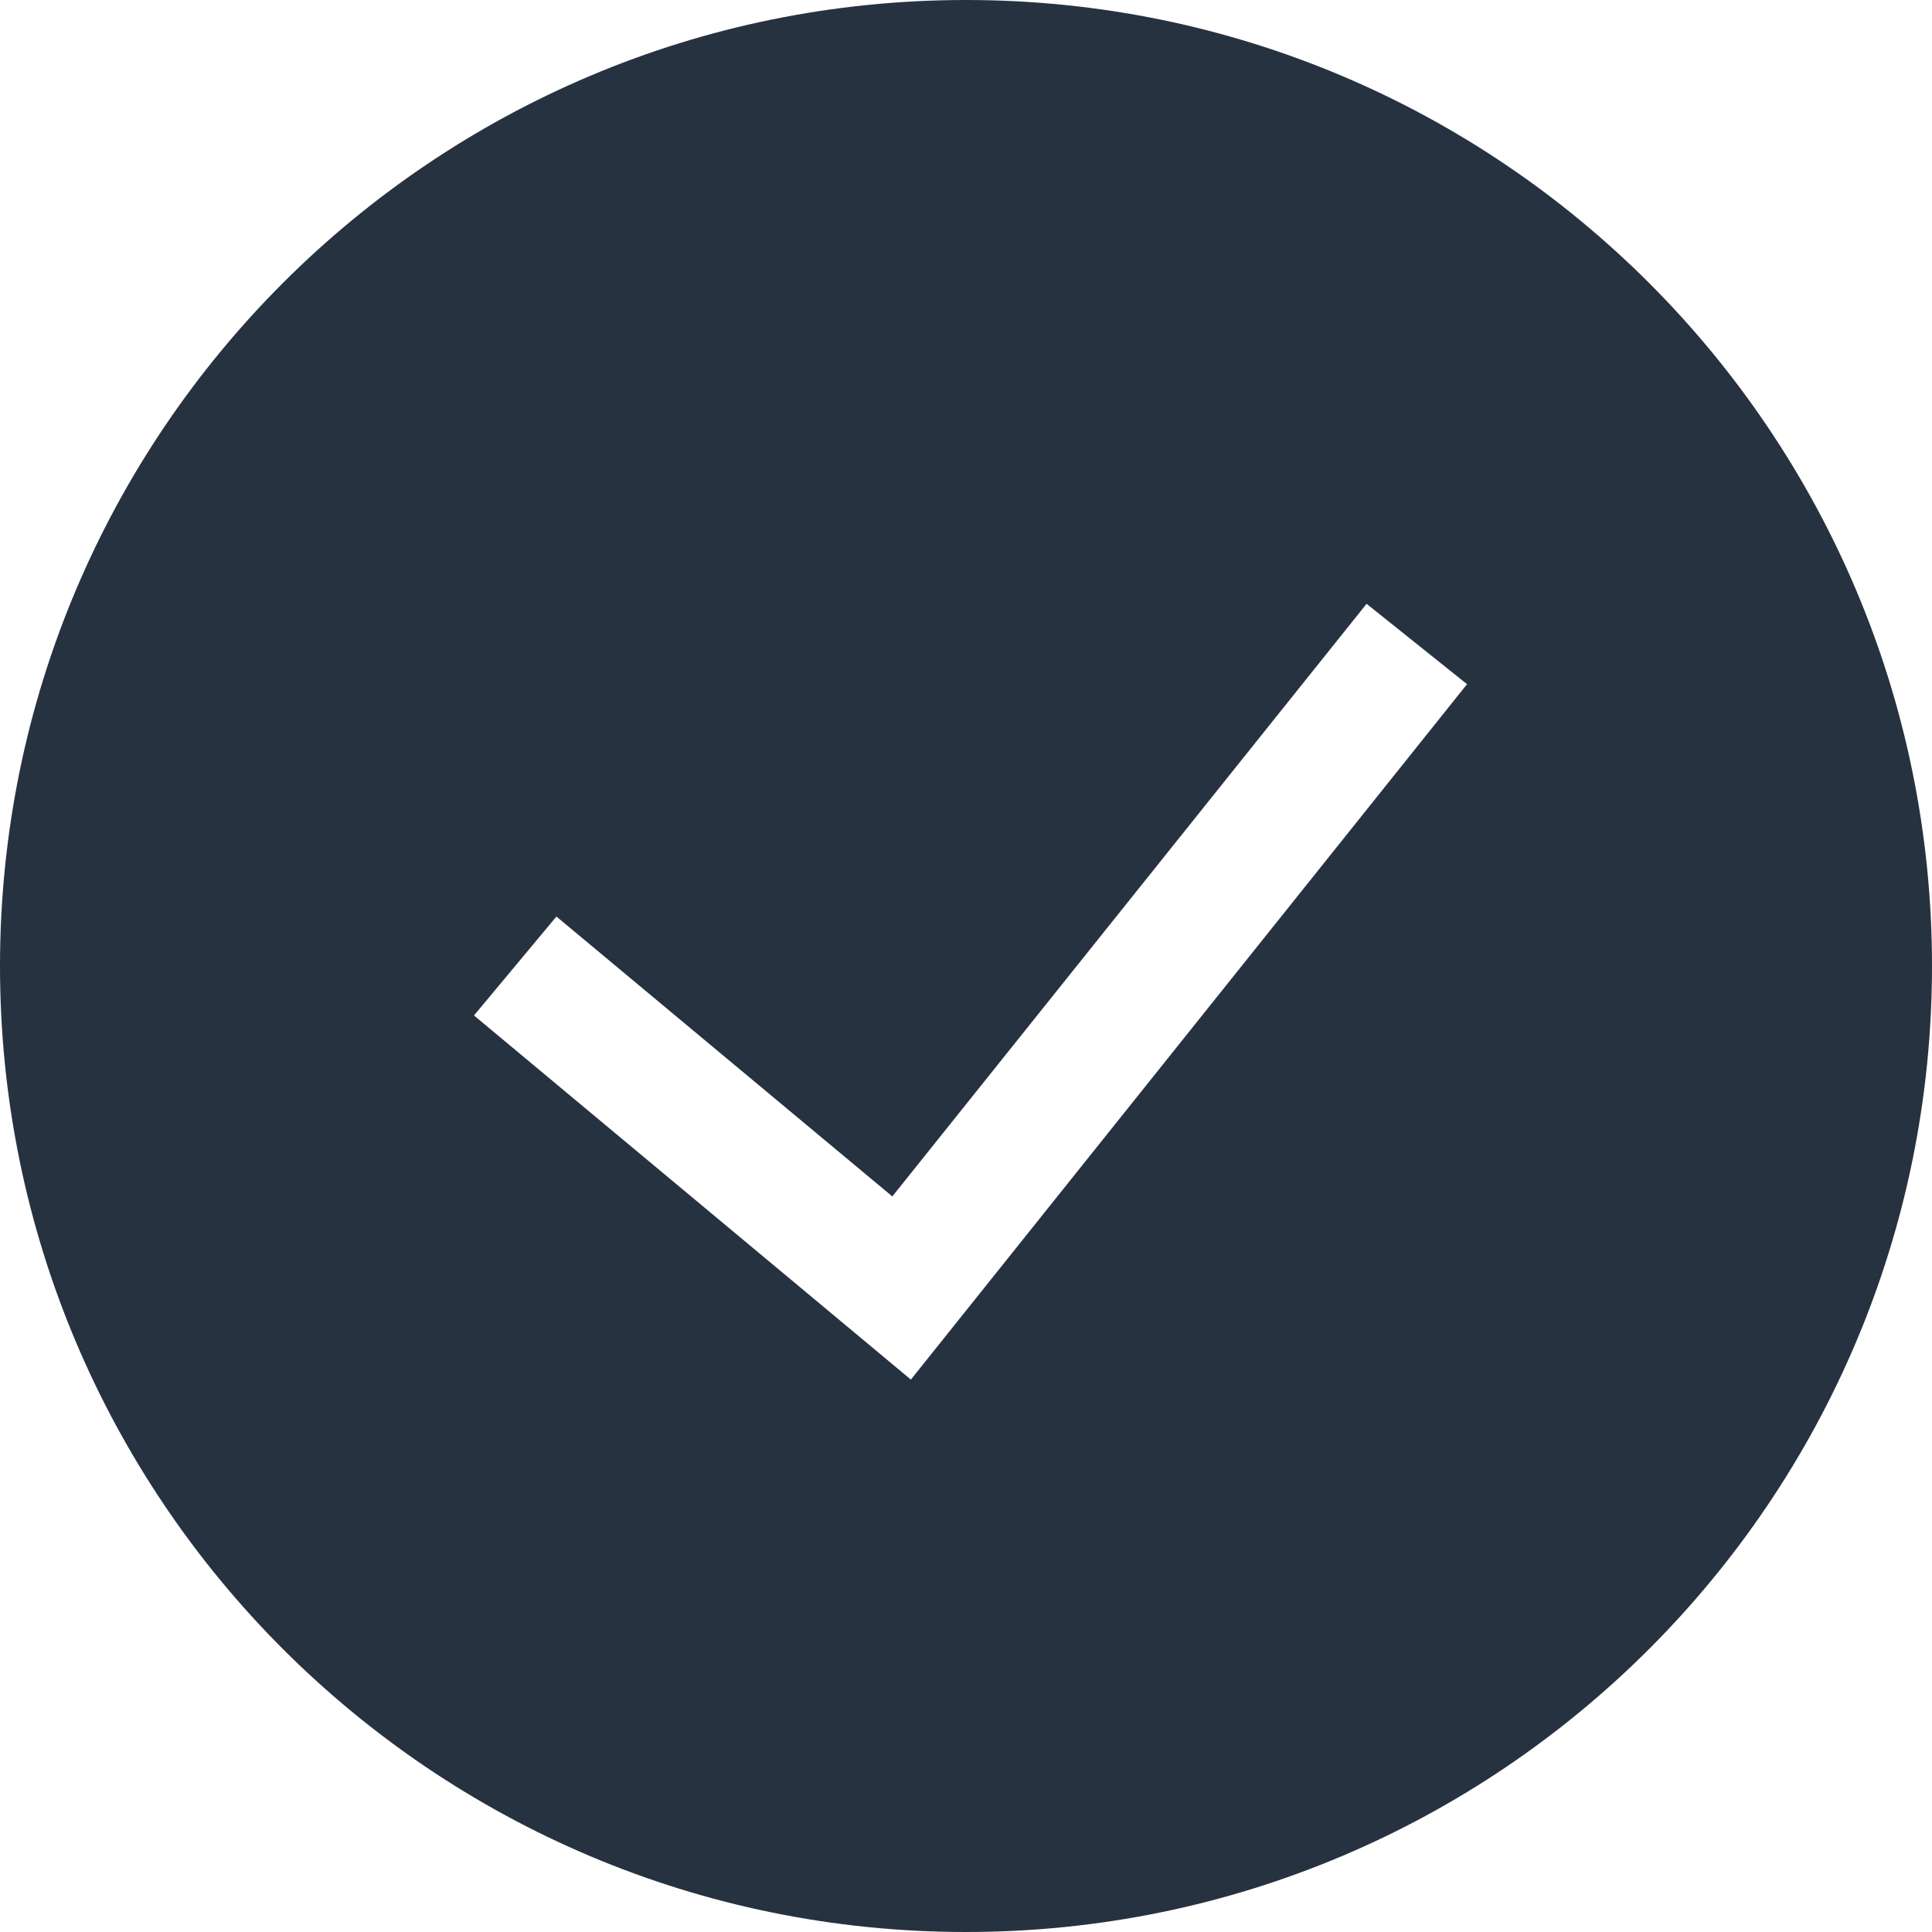
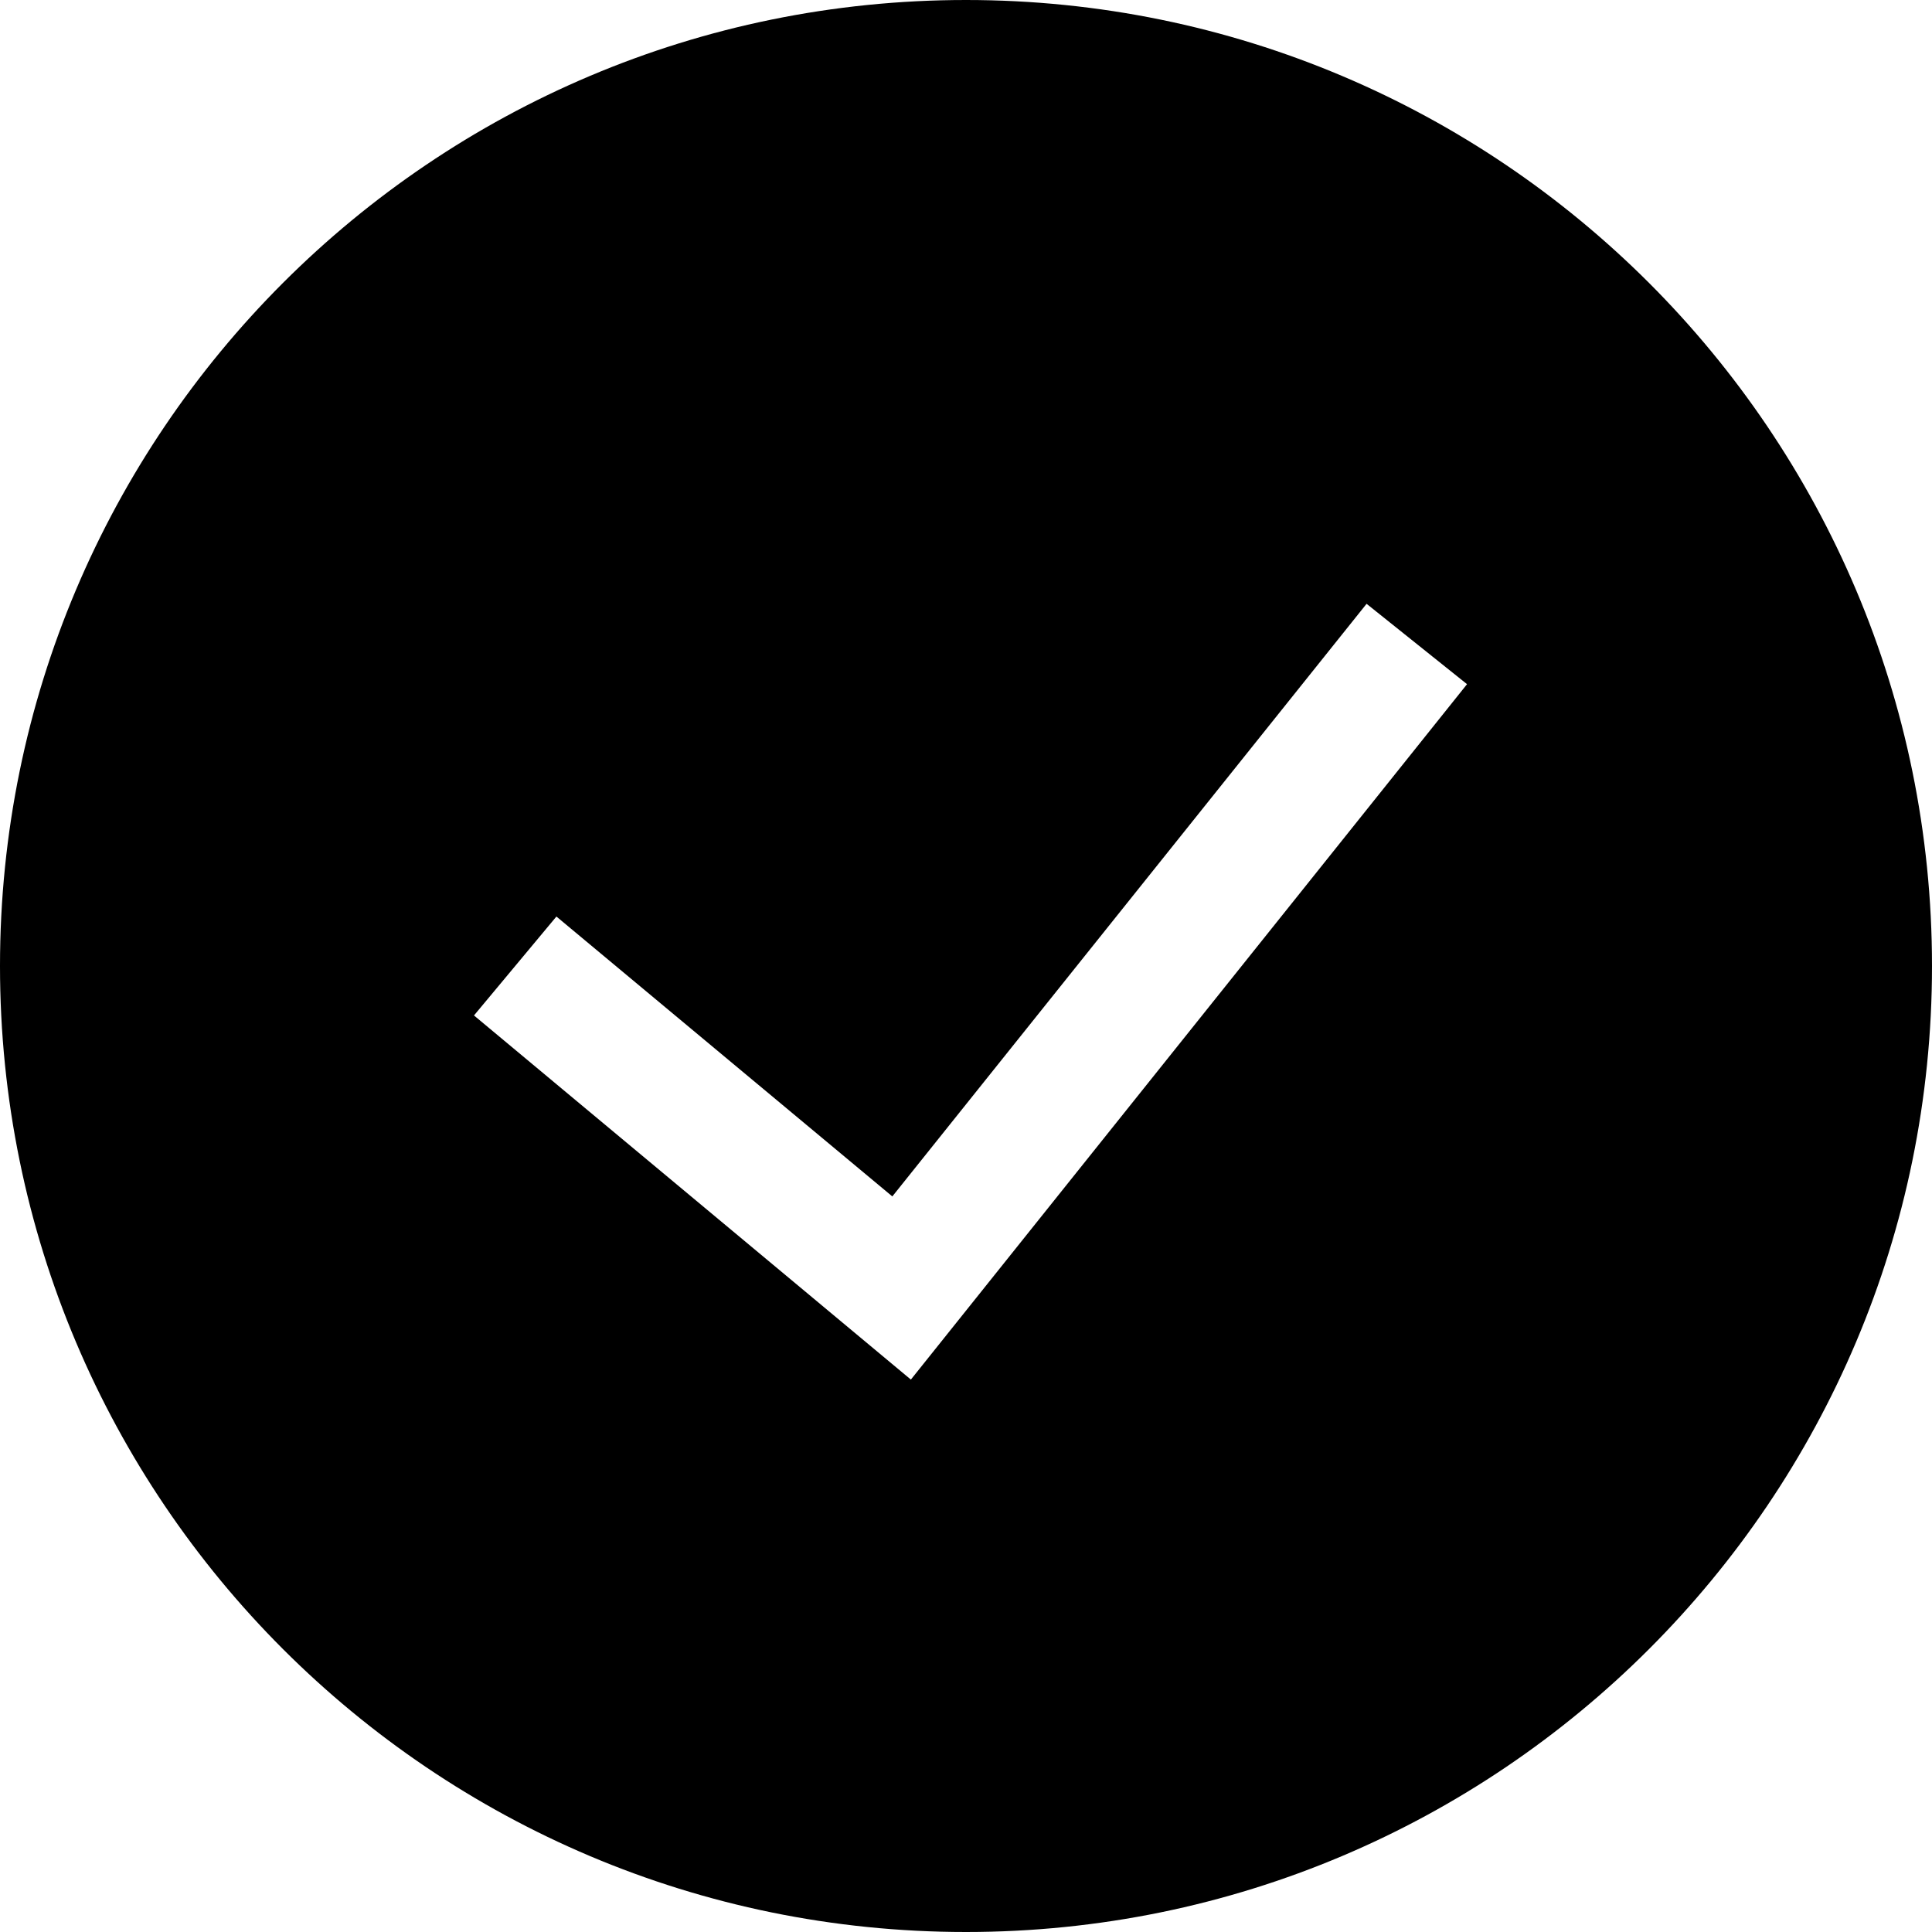
<svg xmlns="http://www.w3.org/2000/svg" width="15" height="15" viewBox="0 0 15 15" fill="none">
-   <path fill-rule="evenodd" clip-rule="evenodd" d="M0 7.5C0 3.358 3.358 0 7.5 0C11.642 0 15 3.358 15 7.5C15 11.642 11.642 15 7.5 15C3.358 15 0 11.642 0 7.5ZM7.072 10.711L11.39 5.312L10.61 4.688L6.928 9.289L4.32 7.116L3.68 7.884L7.072 10.711Z" fill="#273240" />
+   <path fill-rule="evenodd" clip-rule="evenodd" d="M0 7.5C0 3.358 3.358 0 7.5 0C11.642 0 15 3.358 15 7.5C15 11.642 11.642 15 7.5 15C3.358 15 0 11.642 0 7.5ZM7.072 10.711L11.39 5.312L10.61 4.688L6.928 9.289L4.32 7.116L3.68 7.884L7.072 10.711Z" fill="currentColor" />
</svg>
